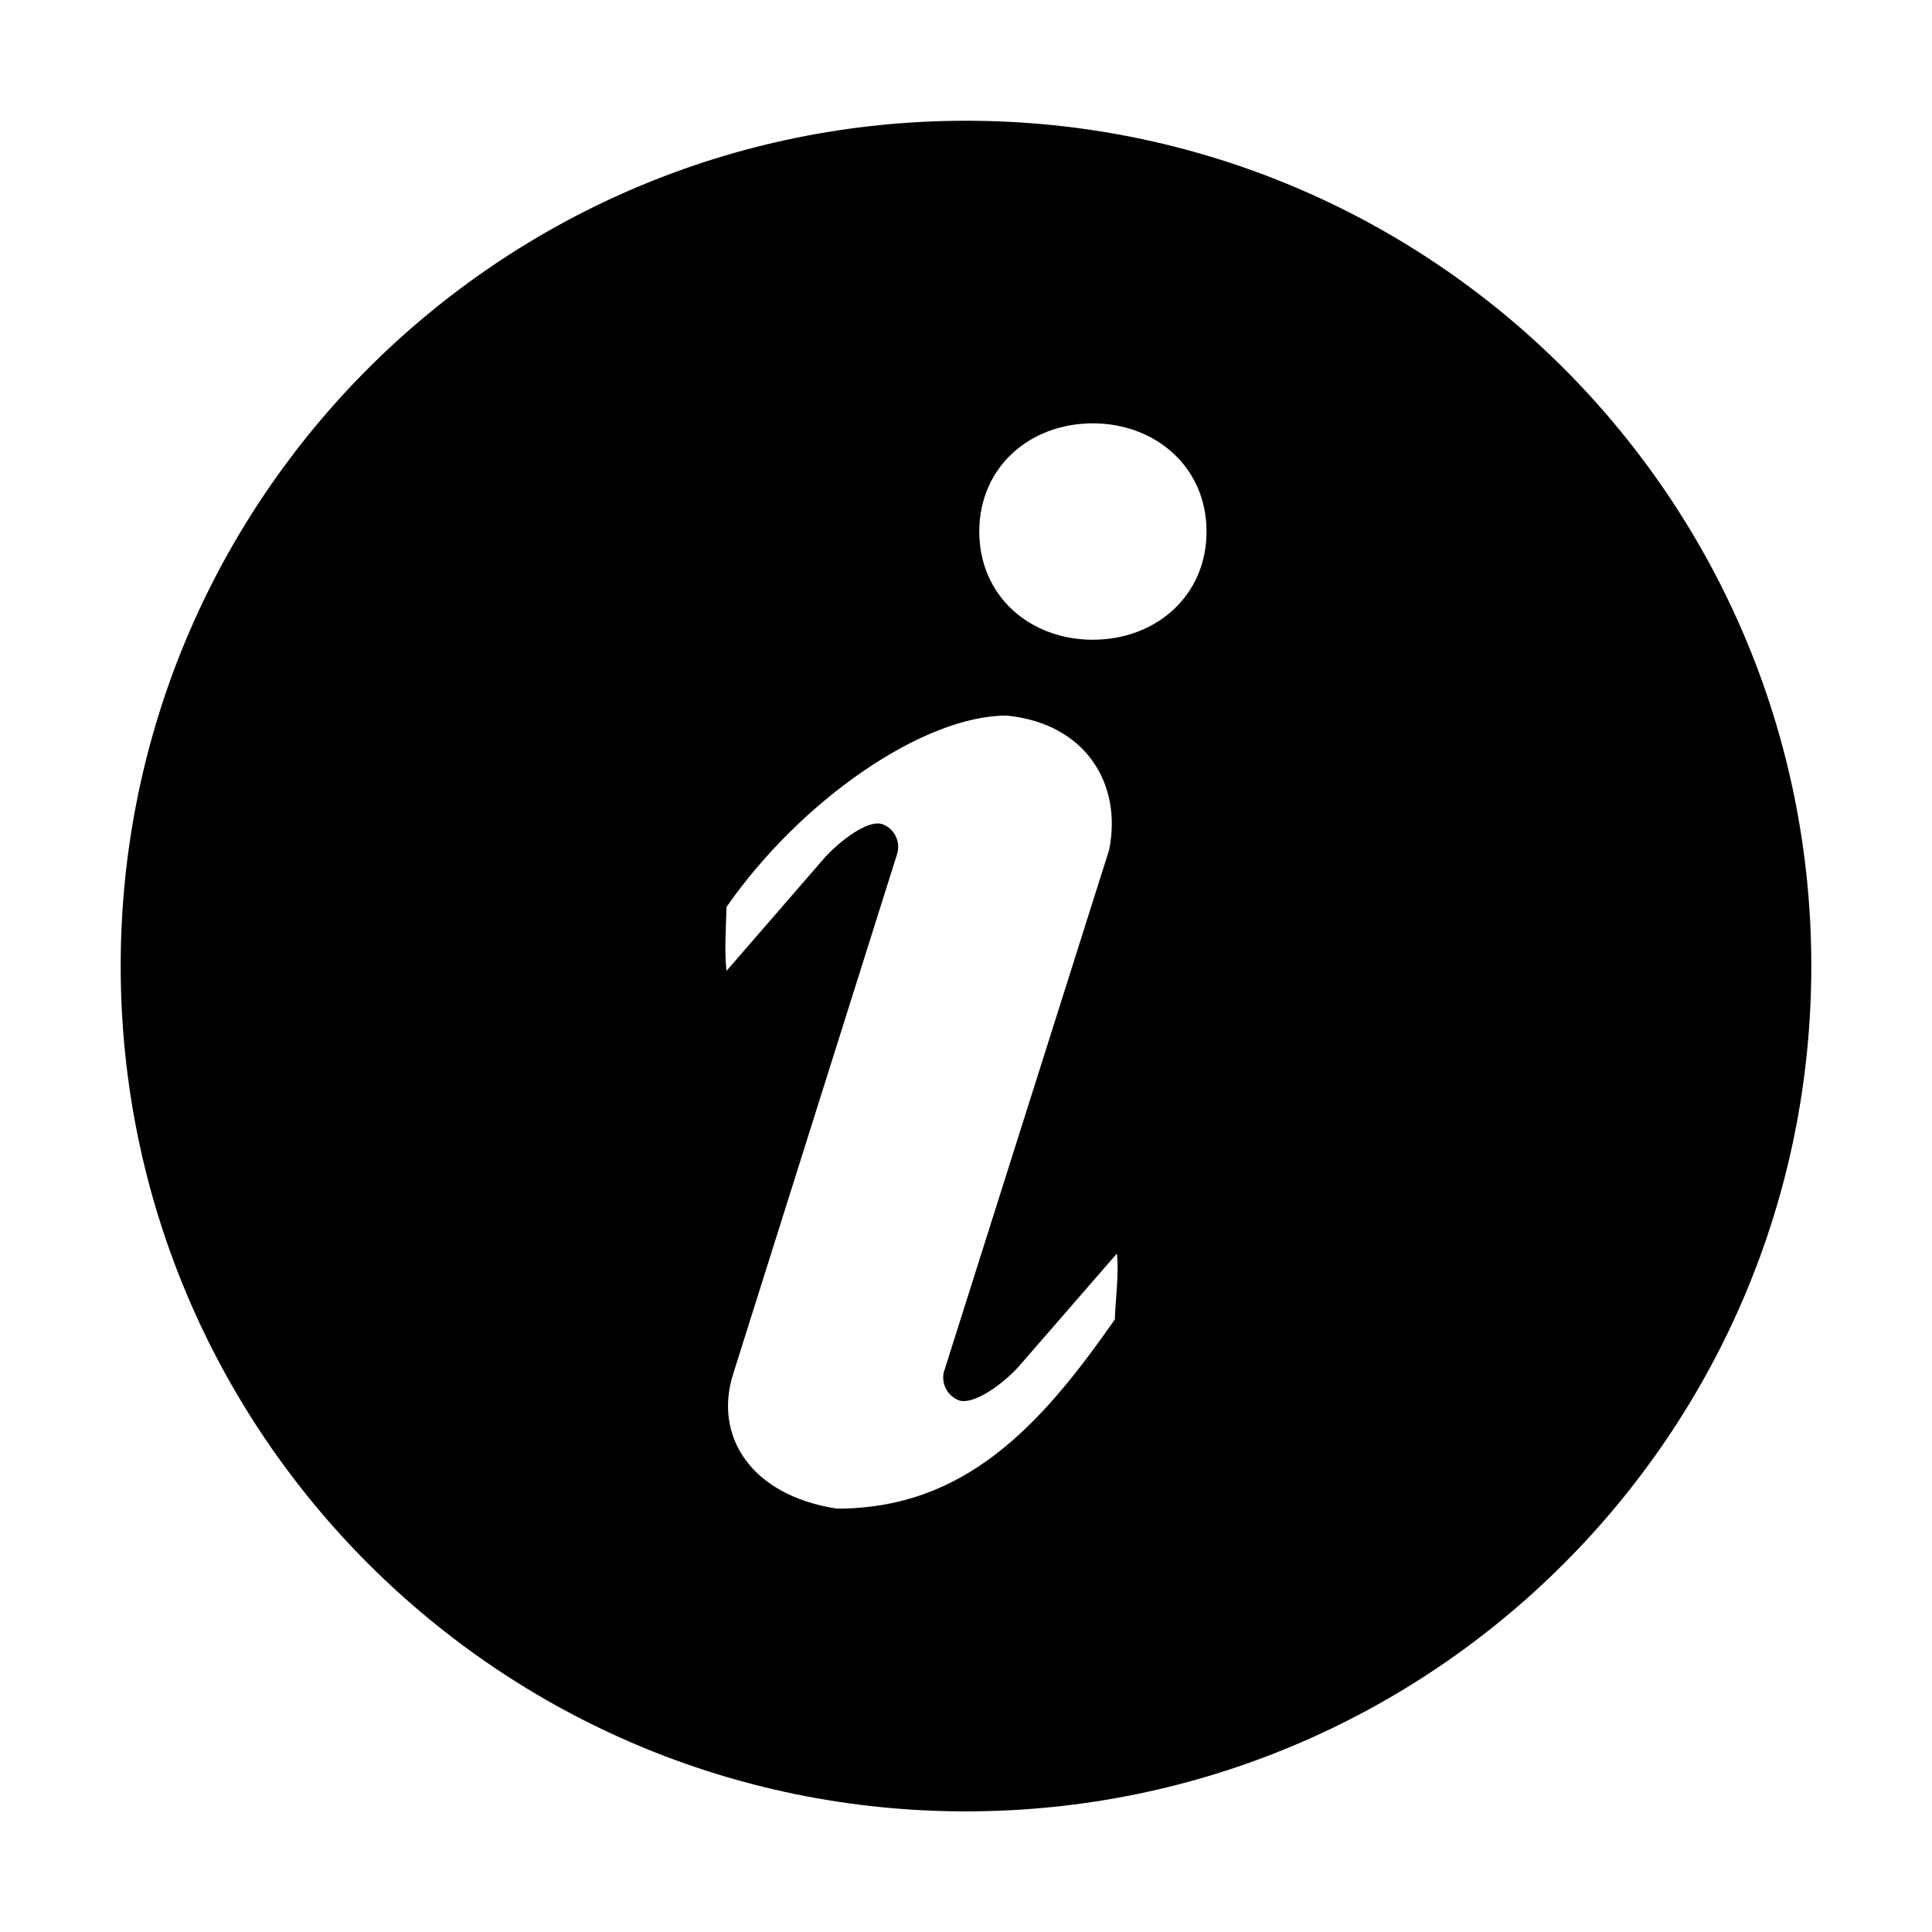
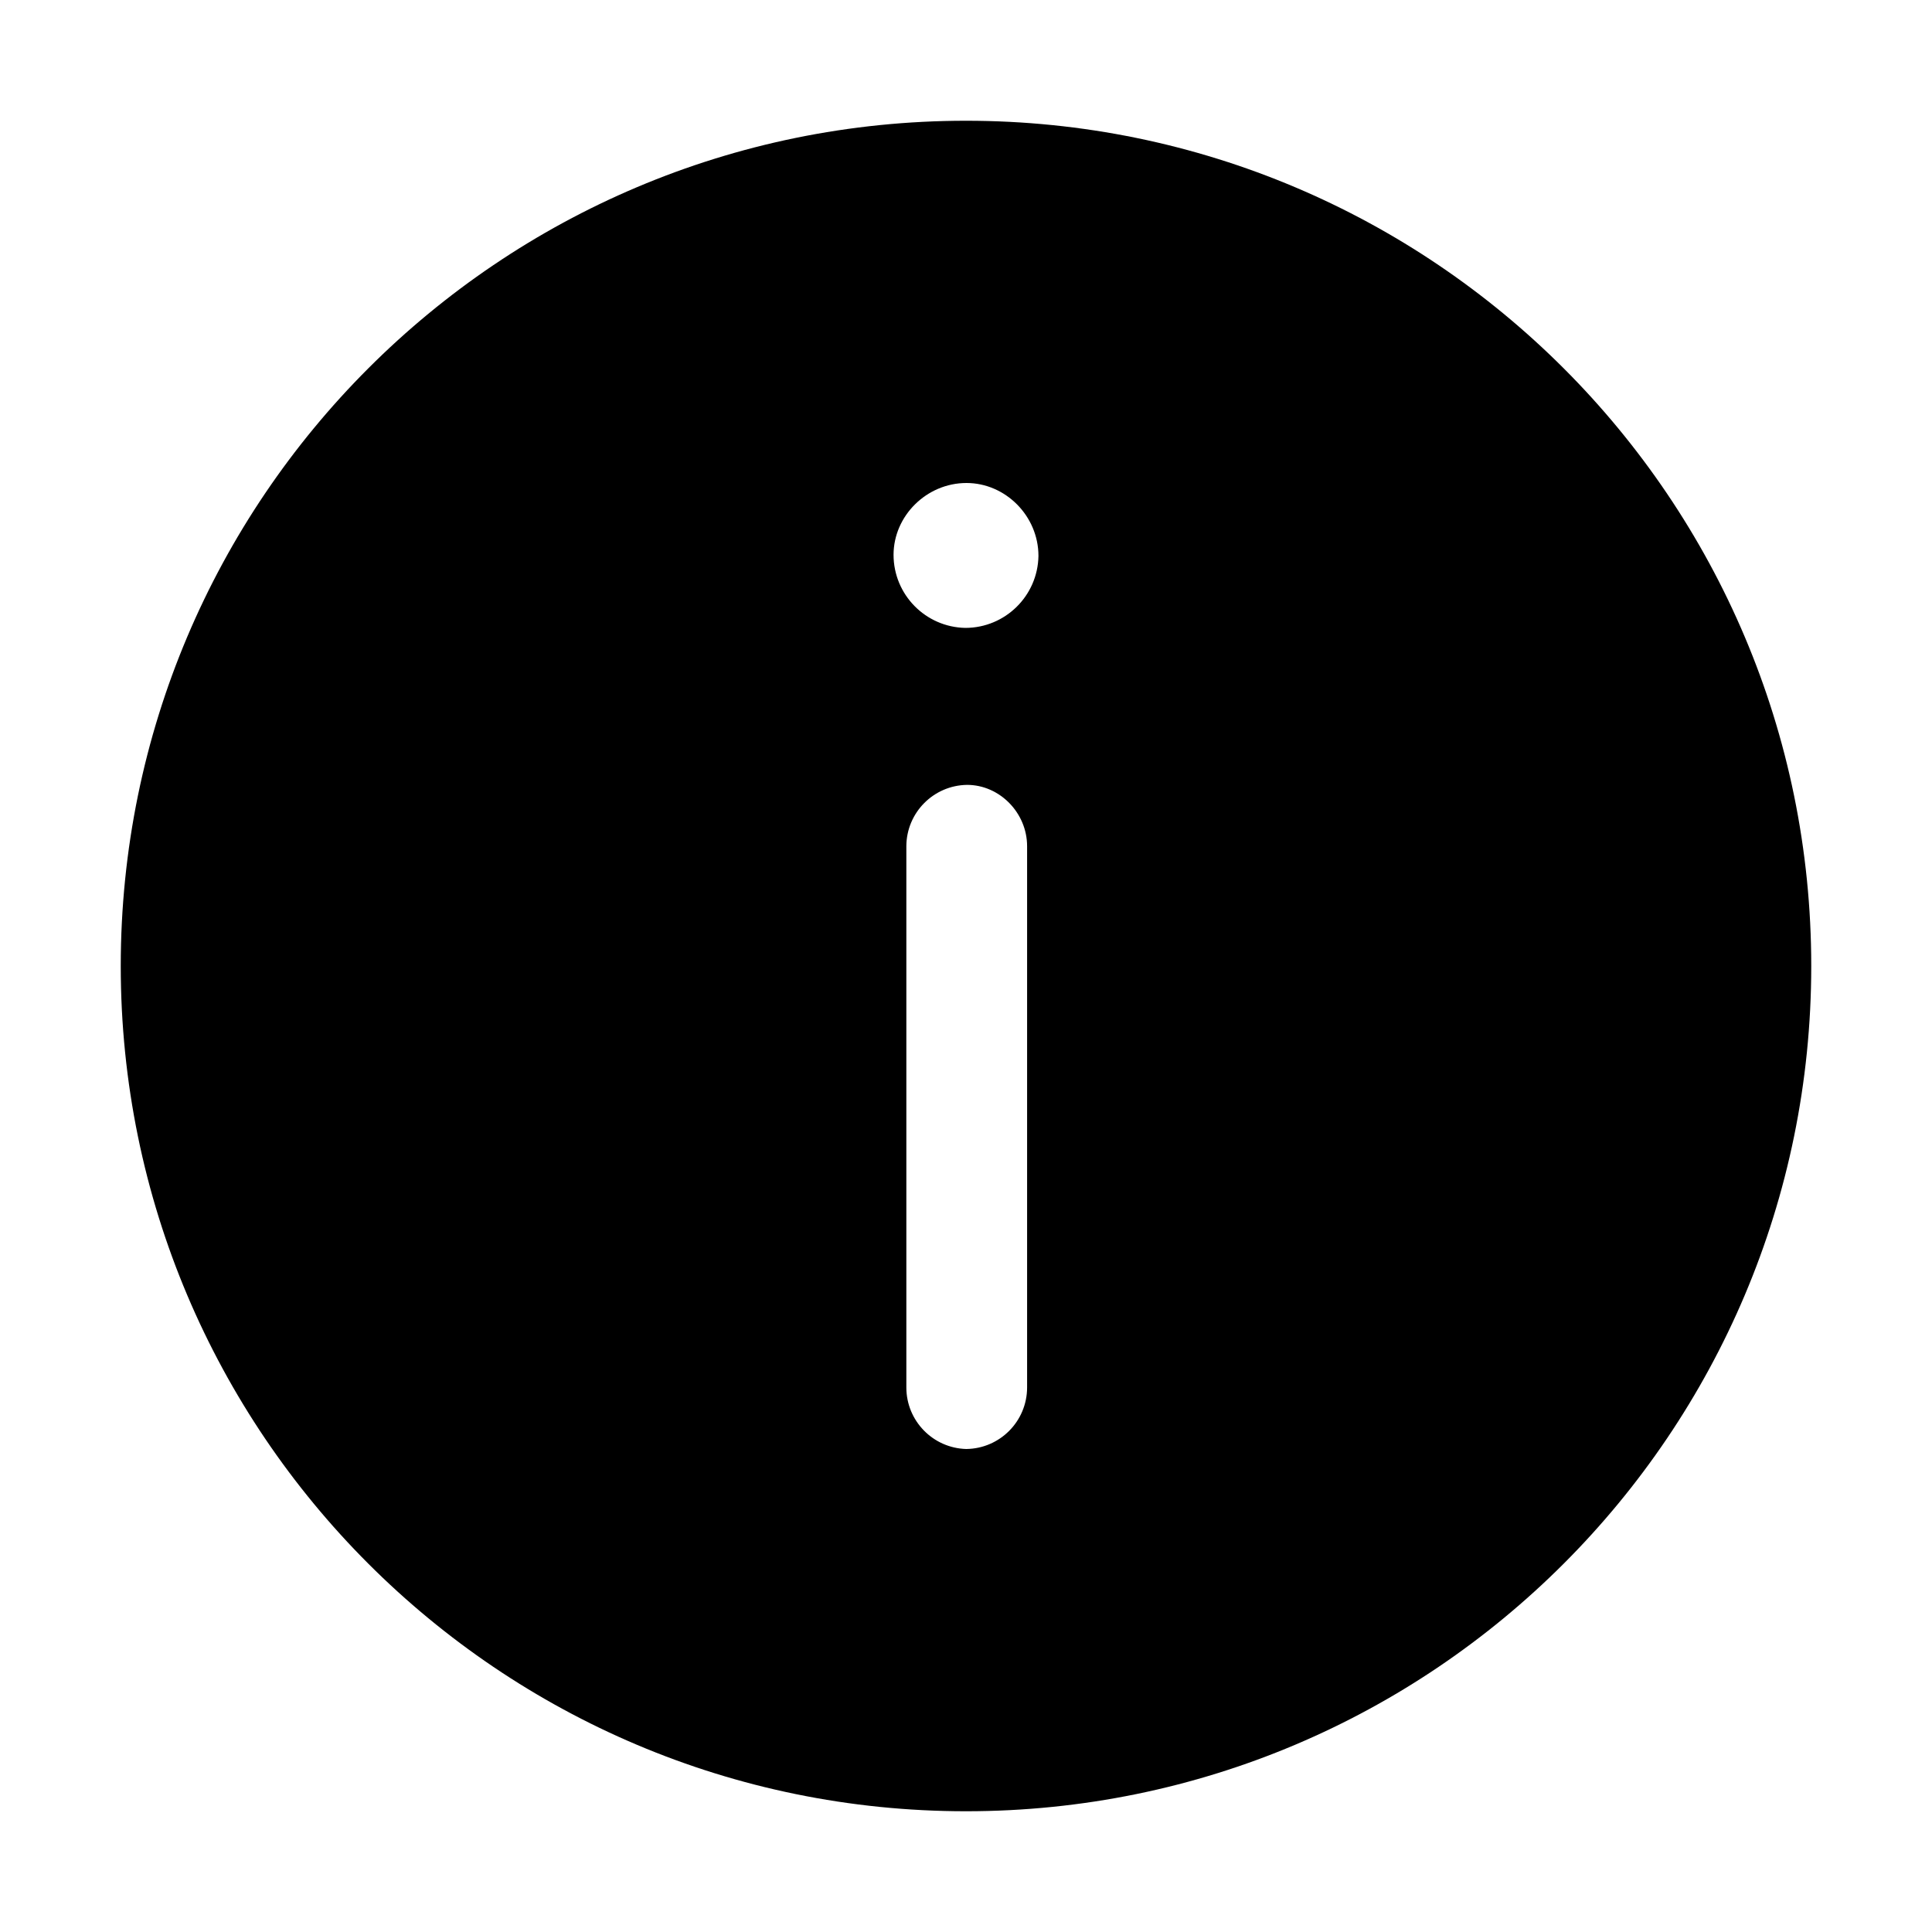
- <svg xmlns="http://www.w3.org/2000/svg" viewBox="0 0 1024 1024">
-   <path fill="currentColor" d="M512 64a448 448 0 1 1 0 896.064A448 448 0 0 1 512 64m67.2 275.072c33.28 0 60.288-23.104 60.288-57.344s-27.072-57.344-60.288-57.344c-33.28 0-60.16 23.104-60.16 57.344s26.88 57.344 60.16 57.344M590.912 699.2c0-6.848 2.368-24.64 1.024-34.752l-52.608 60.544c-10.88 11.456-24.512 19.392-30.912 17.28a12.99 12.99 0 0 1-8.256-14.72l87.68-276.992c7.168-35.136-12.544-67.2-54.336-71.296-44.096 0-108.992 44.736-148.48 101.504 0 6.784-1.28 23.68.064 33.792l52.544-60.608c10.88-11.328 23.552-19.328 29.952-17.152a12.8 12.8 0 0 1 7.808 16.128L388.48 728.576c-10.048 32.256 8.96 63.872 55.04 71.04 67.84 0 107.904-43.648 147.456-100.416z" />
+ <svg xmlns="http://www.w3.org/2000/svg" viewBox="0 0 16 16">
+   <path fill="currentColor" d="M8 15A7 7 0 1 0 8 1a7 7 0 0 0 0 14m.004-11c.323 0 .596.273.596.604a.606.606 0 0 1-.605.596.606.606 0 0 1-.595-.605c0-.322.273-.595.604-.595m.005 2.5c.269 0 .497.231.497.508v4.484a.51.51 0 0 1-.504.508.51.51 0 0 1-.496-.508V7.008a.51.51 0 0 1 .503-.508" />
</svg>
